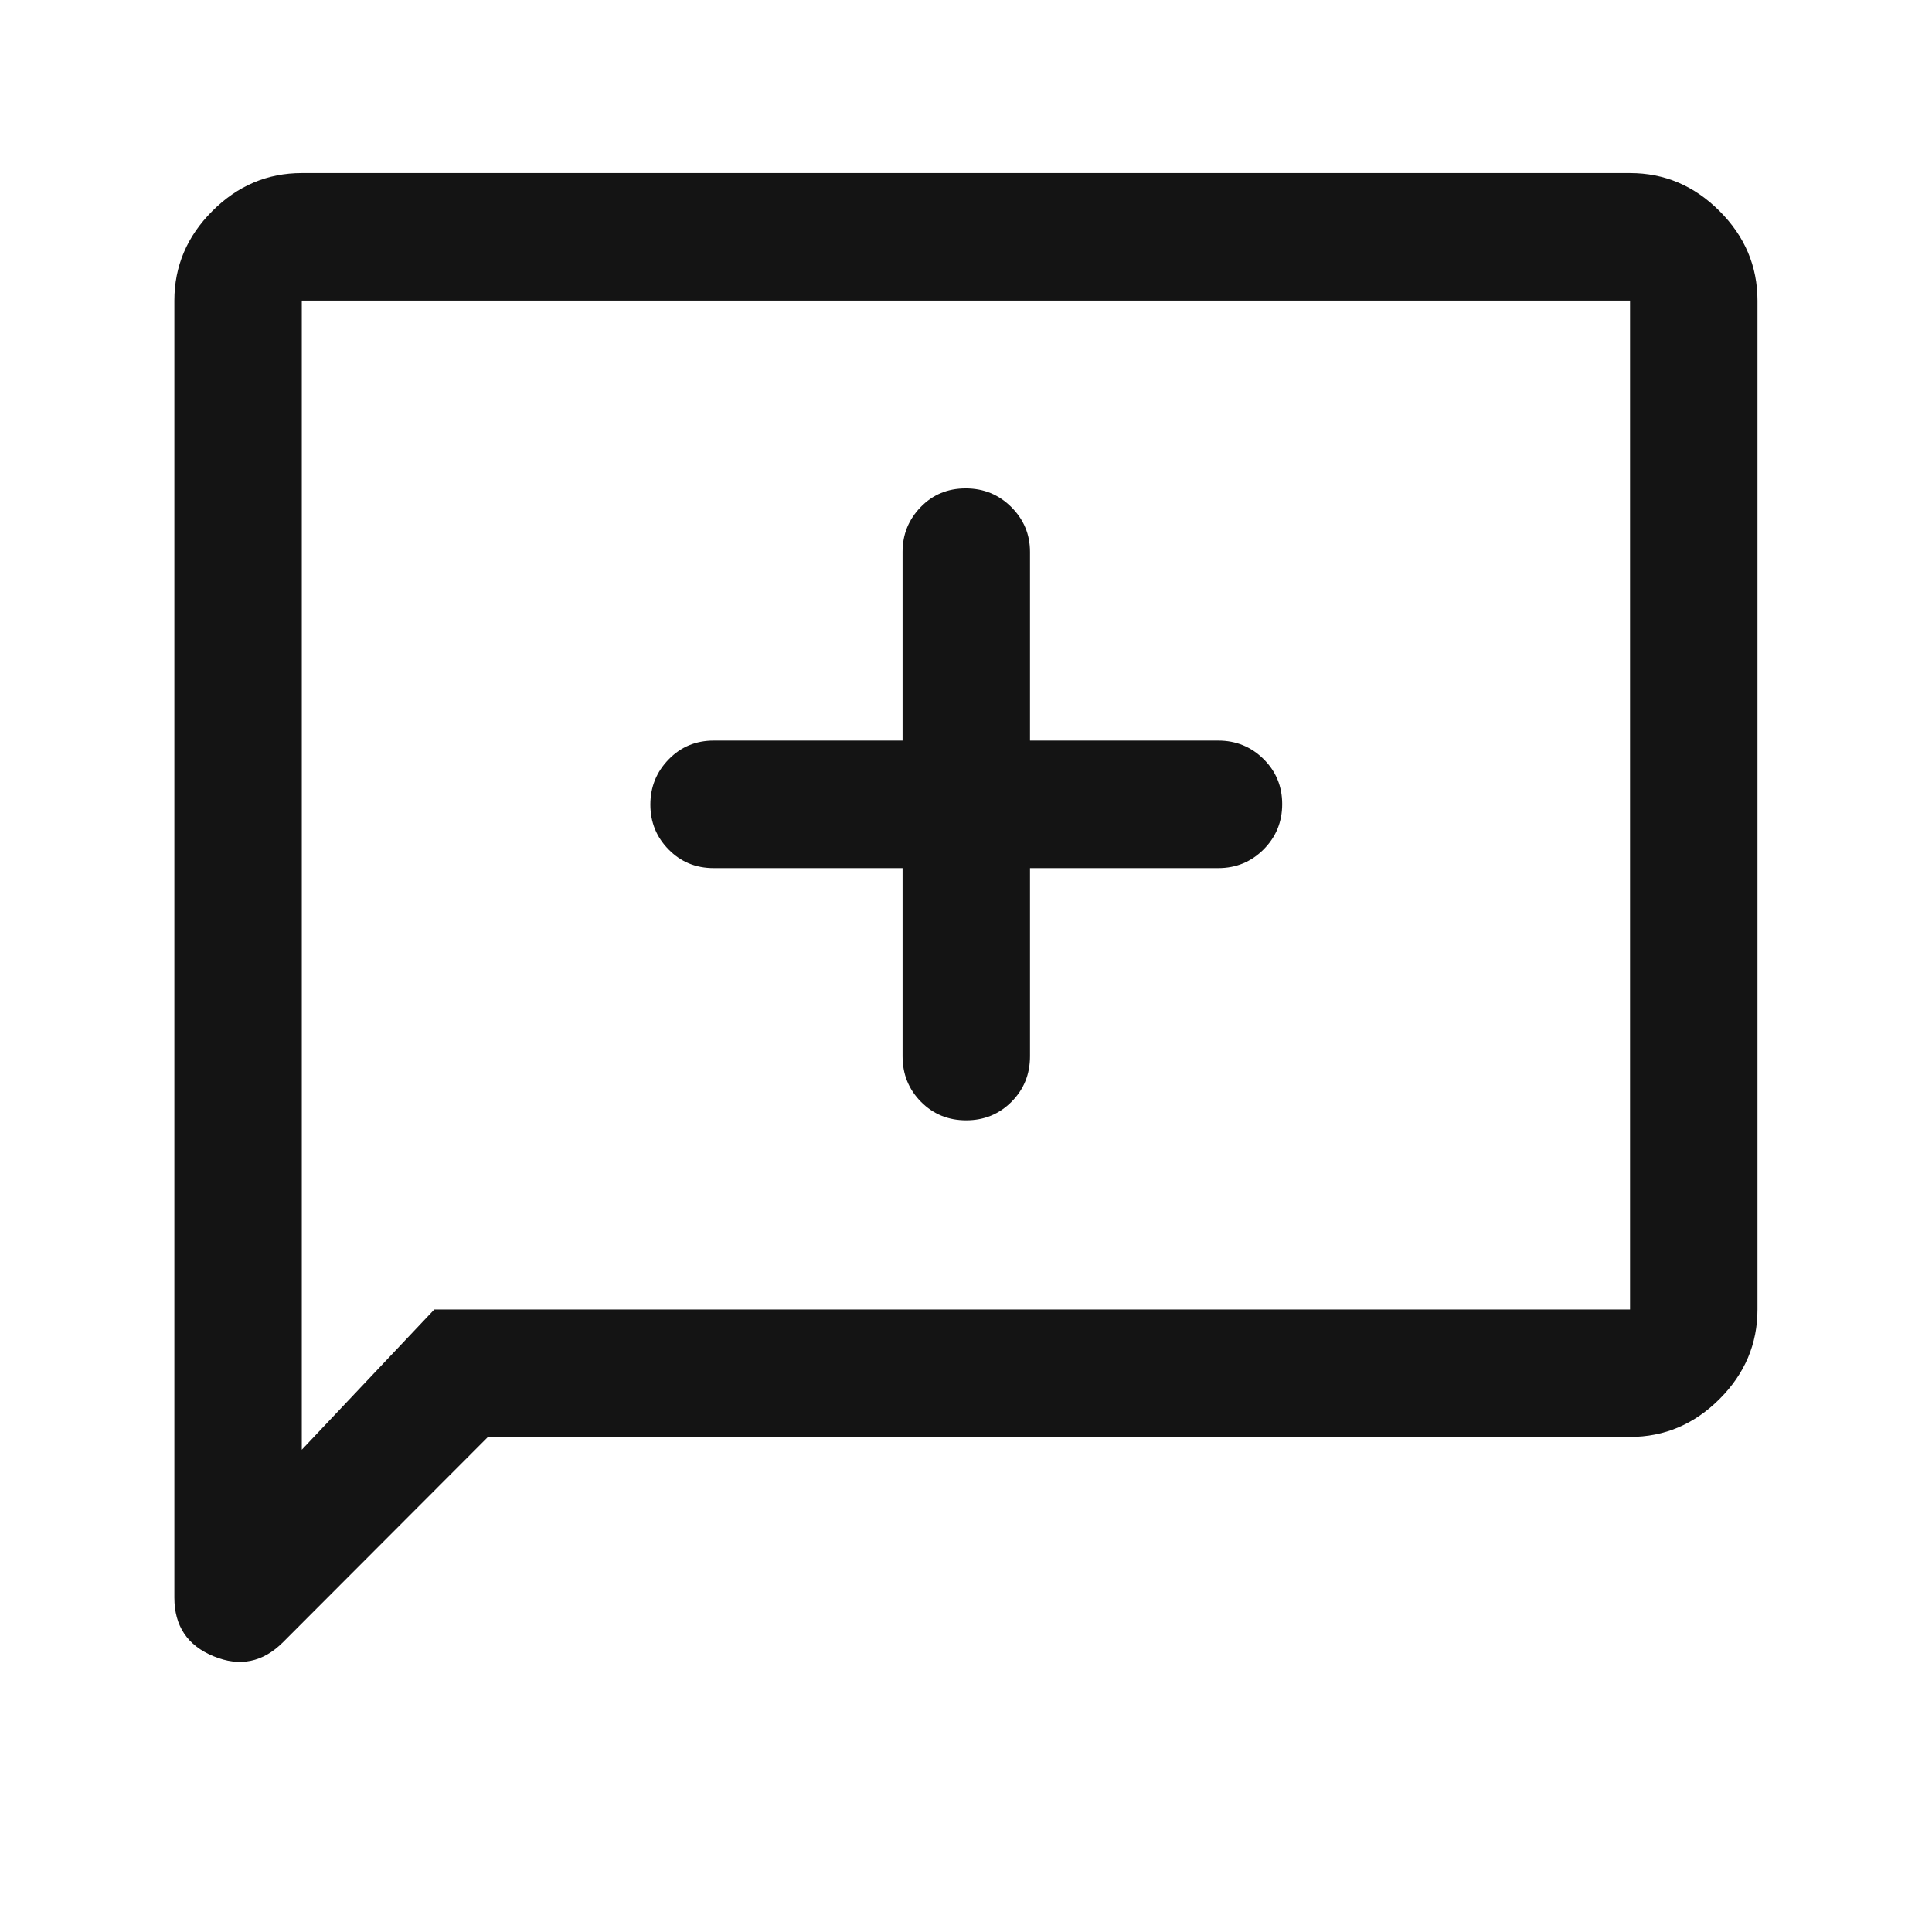
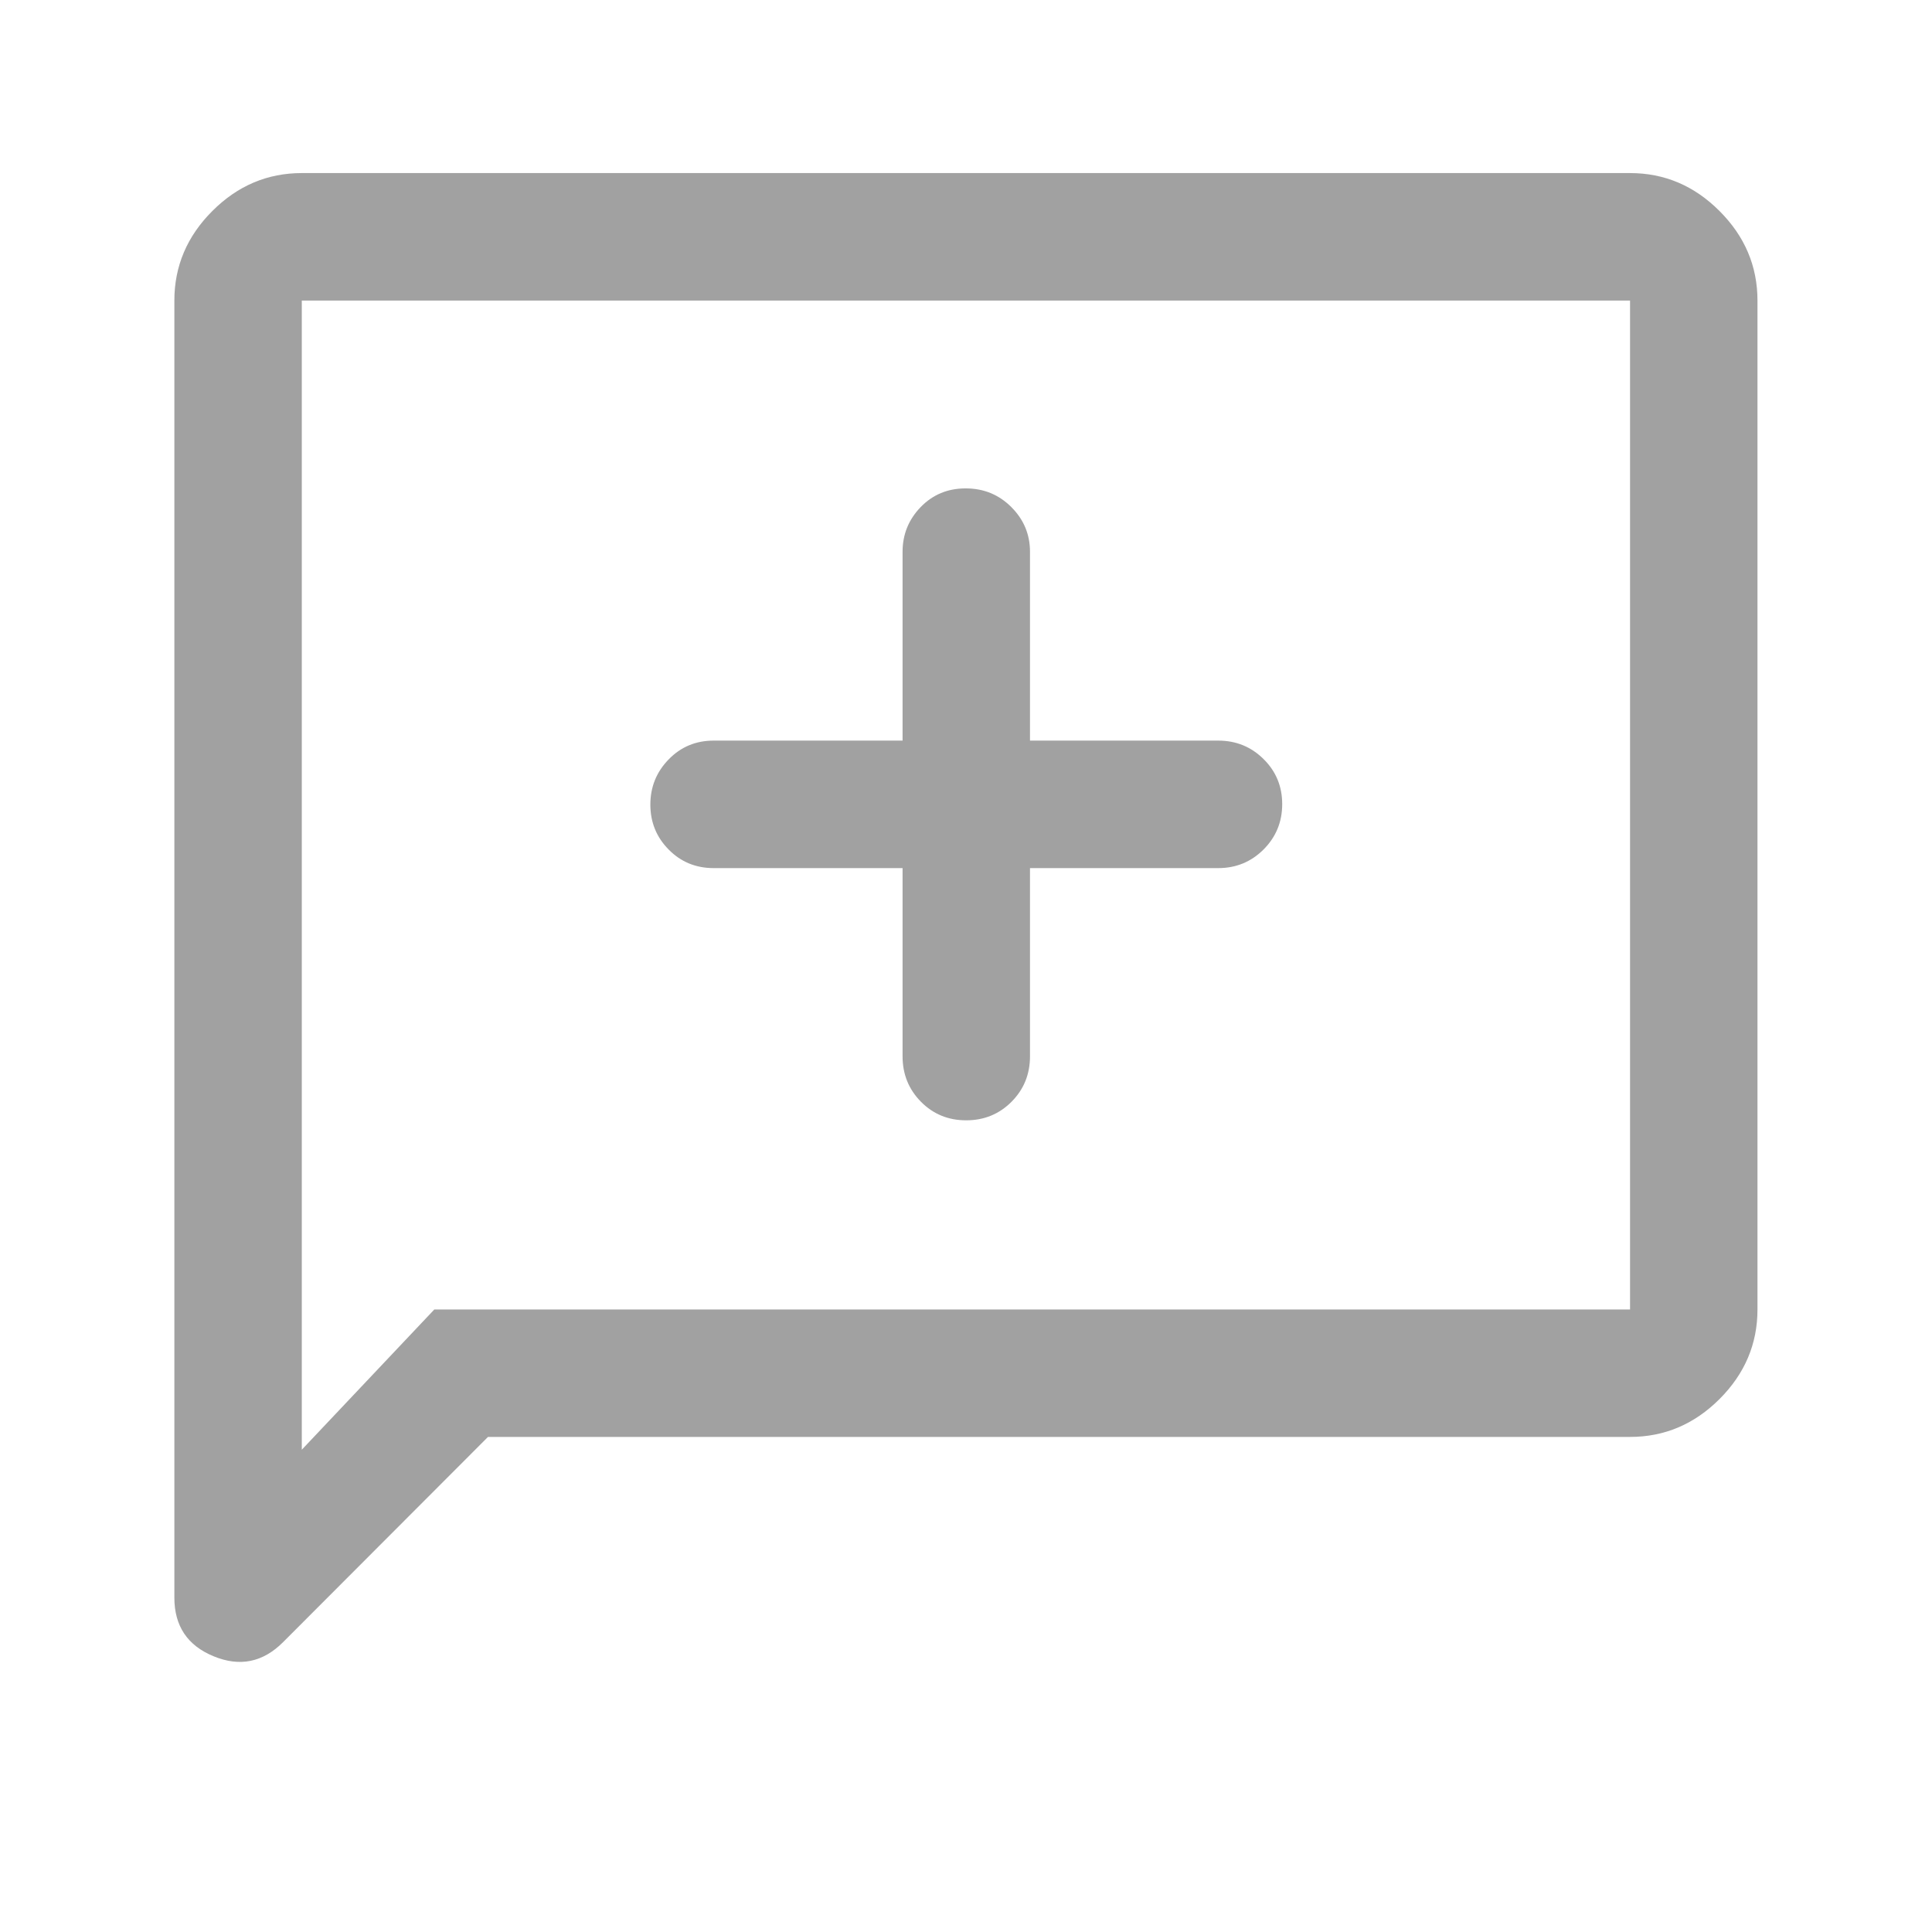
<svg xmlns="http://www.w3.org/2000/svg" width="24" height="24" viewBox="0 0 24 24" fill="none">
  <g id="Base_Icon">
-     <path id="Vector" d="M11.212 10.784V13.121C11.212 13.344 11.288 13.532 11.44 13.686C11.592 13.84 11.779 13.917 12.002 13.917C12.225 13.917 12.413 13.84 12.566 13.686C12.719 13.532 12.795 13.344 12.795 13.121V10.784H15.133C15.355 10.784 15.543 10.706 15.697 10.552C15.851 10.397 15.928 10.21 15.928 9.989C15.928 9.769 15.851 9.582 15.697 9.43C15.543 9.277 15.355 9.2 15.133 9.2H12.795V6.855C12.795 6.639 12.718 6.454 12.563 6.299C12.408 6.144 12.219 6.067 11.996 6.067C11.773 6.067 11.587 6.144 11.437 6.299C11.287 6.454 11.212 6.639 11.212 6.855V9.2H8.866C8.644 9.2 8.457 9.278 8.306 9.434C8.154 9.59 8.079 9.777 8.079 9.995C8.079 10.213 8.154 10.399 8.306 10.553C8.457 10.707 8.644 10.784 8.866 10.784H11.212ZM6.062 17.85L3.516 20.4C3.266 20.65 2.979 20.709 2.654 20.575C2.329 20.442 2.166 20.199 2.166 19.846V3.734C2.166 3.307 2.323 2.936 2.637 2.622C2.951 2.307 3.322 2.15 3.749 2.15H20.249C20.676 2.15 21.047 2.307 21.361 2.622C21.675 2.936 21.832 3.307 21.832 3.734V16.267C21.832 16.694 21.675 17.065 21.361 17.379C21.047 17.693 20.676 17.85 20.249 17.85H6.062ZM5.395 16.267H20.249V3.734H3.749V18.009L5.395 16.267Z" fill="#141414" />
+     <path id="Vector" d="M11.212 10.784V13.121C11.212 13.344 11.288 13.532 11.44 13.686C11.592 13.84 11.779 13.917 12.002 13.917C12.225 13.917 12.413 13.84 12.566 13.686C12.719 13.532 12.795 13.344 12.795 13.121V10.784H15.133C15.355 10.784 15.543 10.706 15.697 10.552C15.851 10.397 15.928 10.21 15.928 9.989C15.928 9.769 15.851 9.582 15.697 9.43C15.543 9.277 15.355 9.2 15.133 9.2H12.795V6.855C12.795 6.639 12.718 6.454 12.563 6.299C12.408 6.144 12.219 6.067 11.996 6.067C11.773 6.067 11.587 6.144 11.437 6.299C11.287 6.454 11.212 6.639 11.212 6.855V9.2H8.866C8.644 9.2 8.457 9.278 8.306 9.434C8.154 9.59 8.079 9.777 8.079 9.995C8.079 10.213 8.154 10.399 8.306 10.553C8.457 10.707 8.644 10.784 8.866 10.784H11.212ZM6.062 17.85L3.516 20.4C3.266 20.65 2.979 20.709 2.654 20.575C2.329 20.442 2.166 20.199 2.166 19.846V3.734C2.166 3.307 2.323 2.936 2.637 2.622C2.951 2.307 3.322 2.15 3.749 2.15H20.249C20.676 2.15 21.047 2.307 21.361 2.622C21.675 2.936 21.832 3.307 21.832 3.734V16.267C21.832 16.694 21.675 17.065 21.361 17.379C21.047 17.693 20.676 17.85 20.249 17.85H6.062ZM5.395 16.267H20.249V3.734H3.749V18.009L5.395 16.267Z" fill="#A1A1A1" />
  </g>
</svg>
